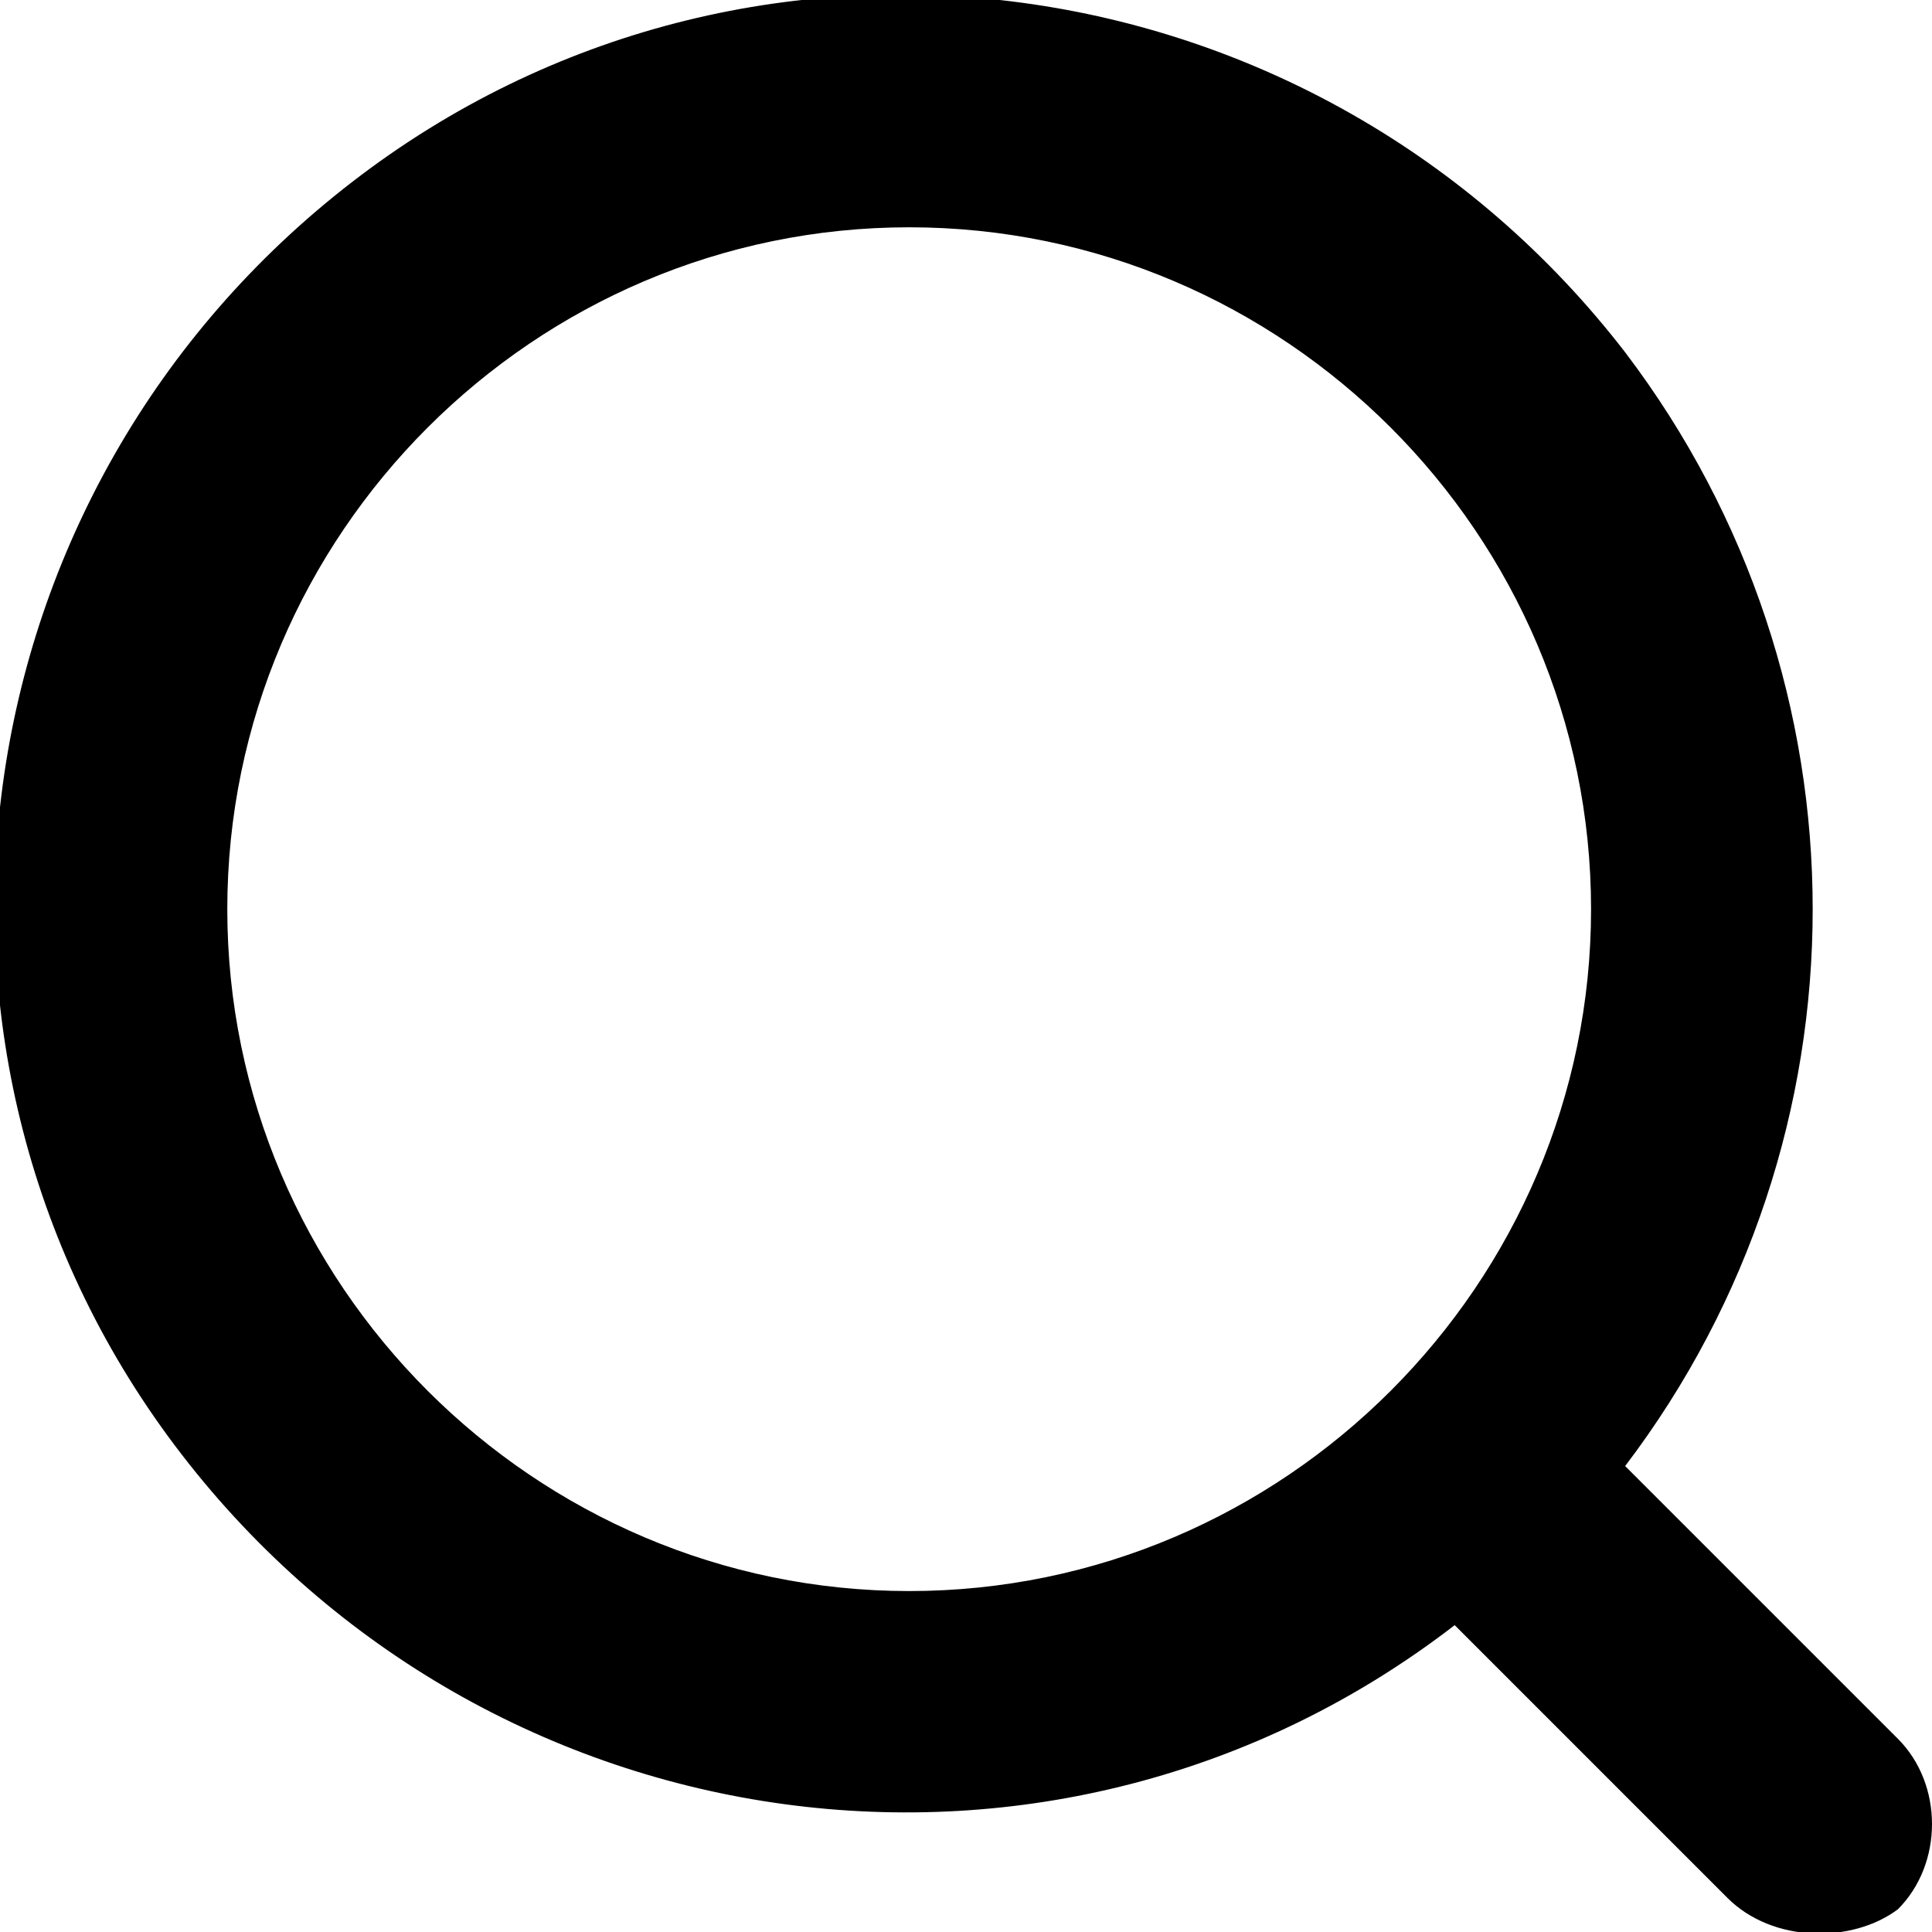
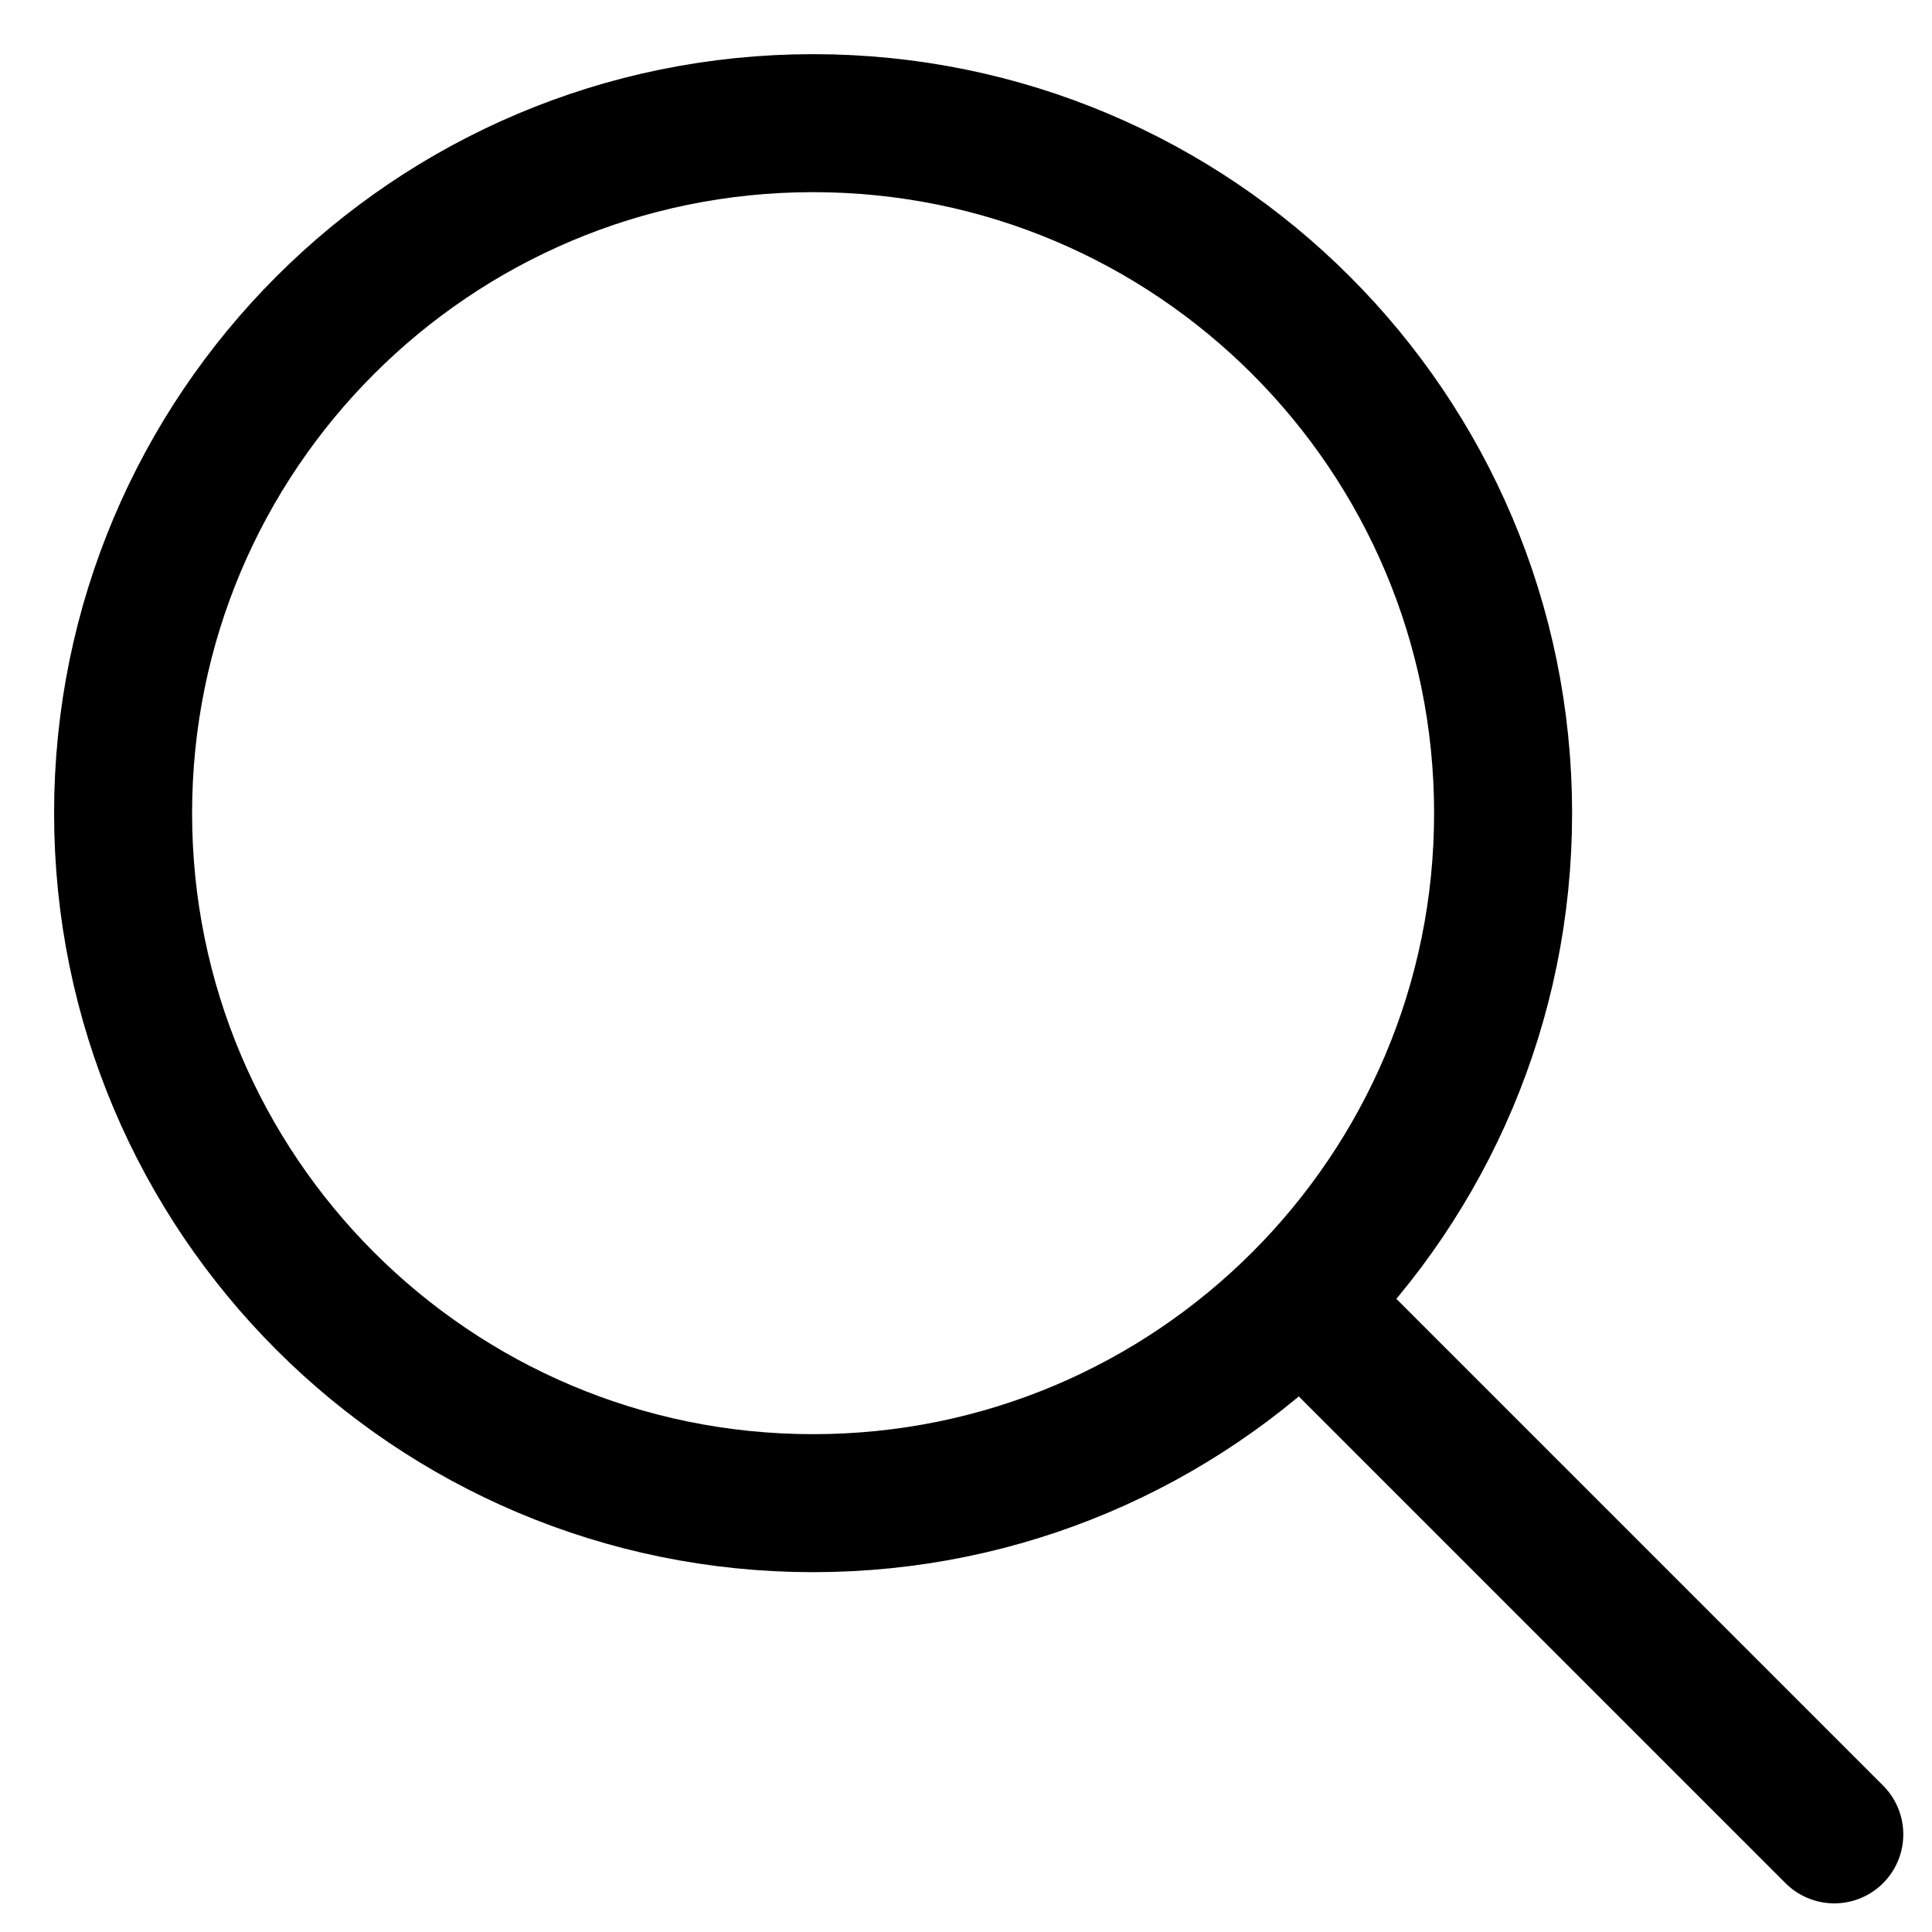
- <svg xmlns="http://www.w3.org/2000/svg" viewBox="0 0 17 17">
-   <path d="M15.2 16.7l-2.4-2.4c-3.5 2.7-8.5 2-11.2-1.5s-2-8.5 1.5-11.2 8.5-2 11.2 1.5a8.1 8.1 0 010 9.8l2.4 2.4c.4.4.4 1.1 0 1.5-.4.3-1.1.3-1.5-.1zM2 8c0 3.3 2.7 6 6 6s6-2.7 6-6-2.7-6-6-6-6 2.7-6 6z" />
+ <svg xmlns="http://www.w3.org/2000/svg" version="1.1" id="Слой_1" x="0" y="0" viewBox="0 0 28 28" xml:space="preserve">
+   <style>.search-st0{fill:none;stroke:currentColor;stroke-width:2;stroke-linecap:round;stroke-linejoin:round}</style>
+   <g id="search" transform="translate(3.384 3.385)">
+     <circle id="Эллипс_3" class="search-st0" cx="8.4" cy="8.4" r="10" />
+     <path id="Линия_140" class="search-st0" d="M15.5 15.5l7.7 7.7" />
+   </g>
</svg>
